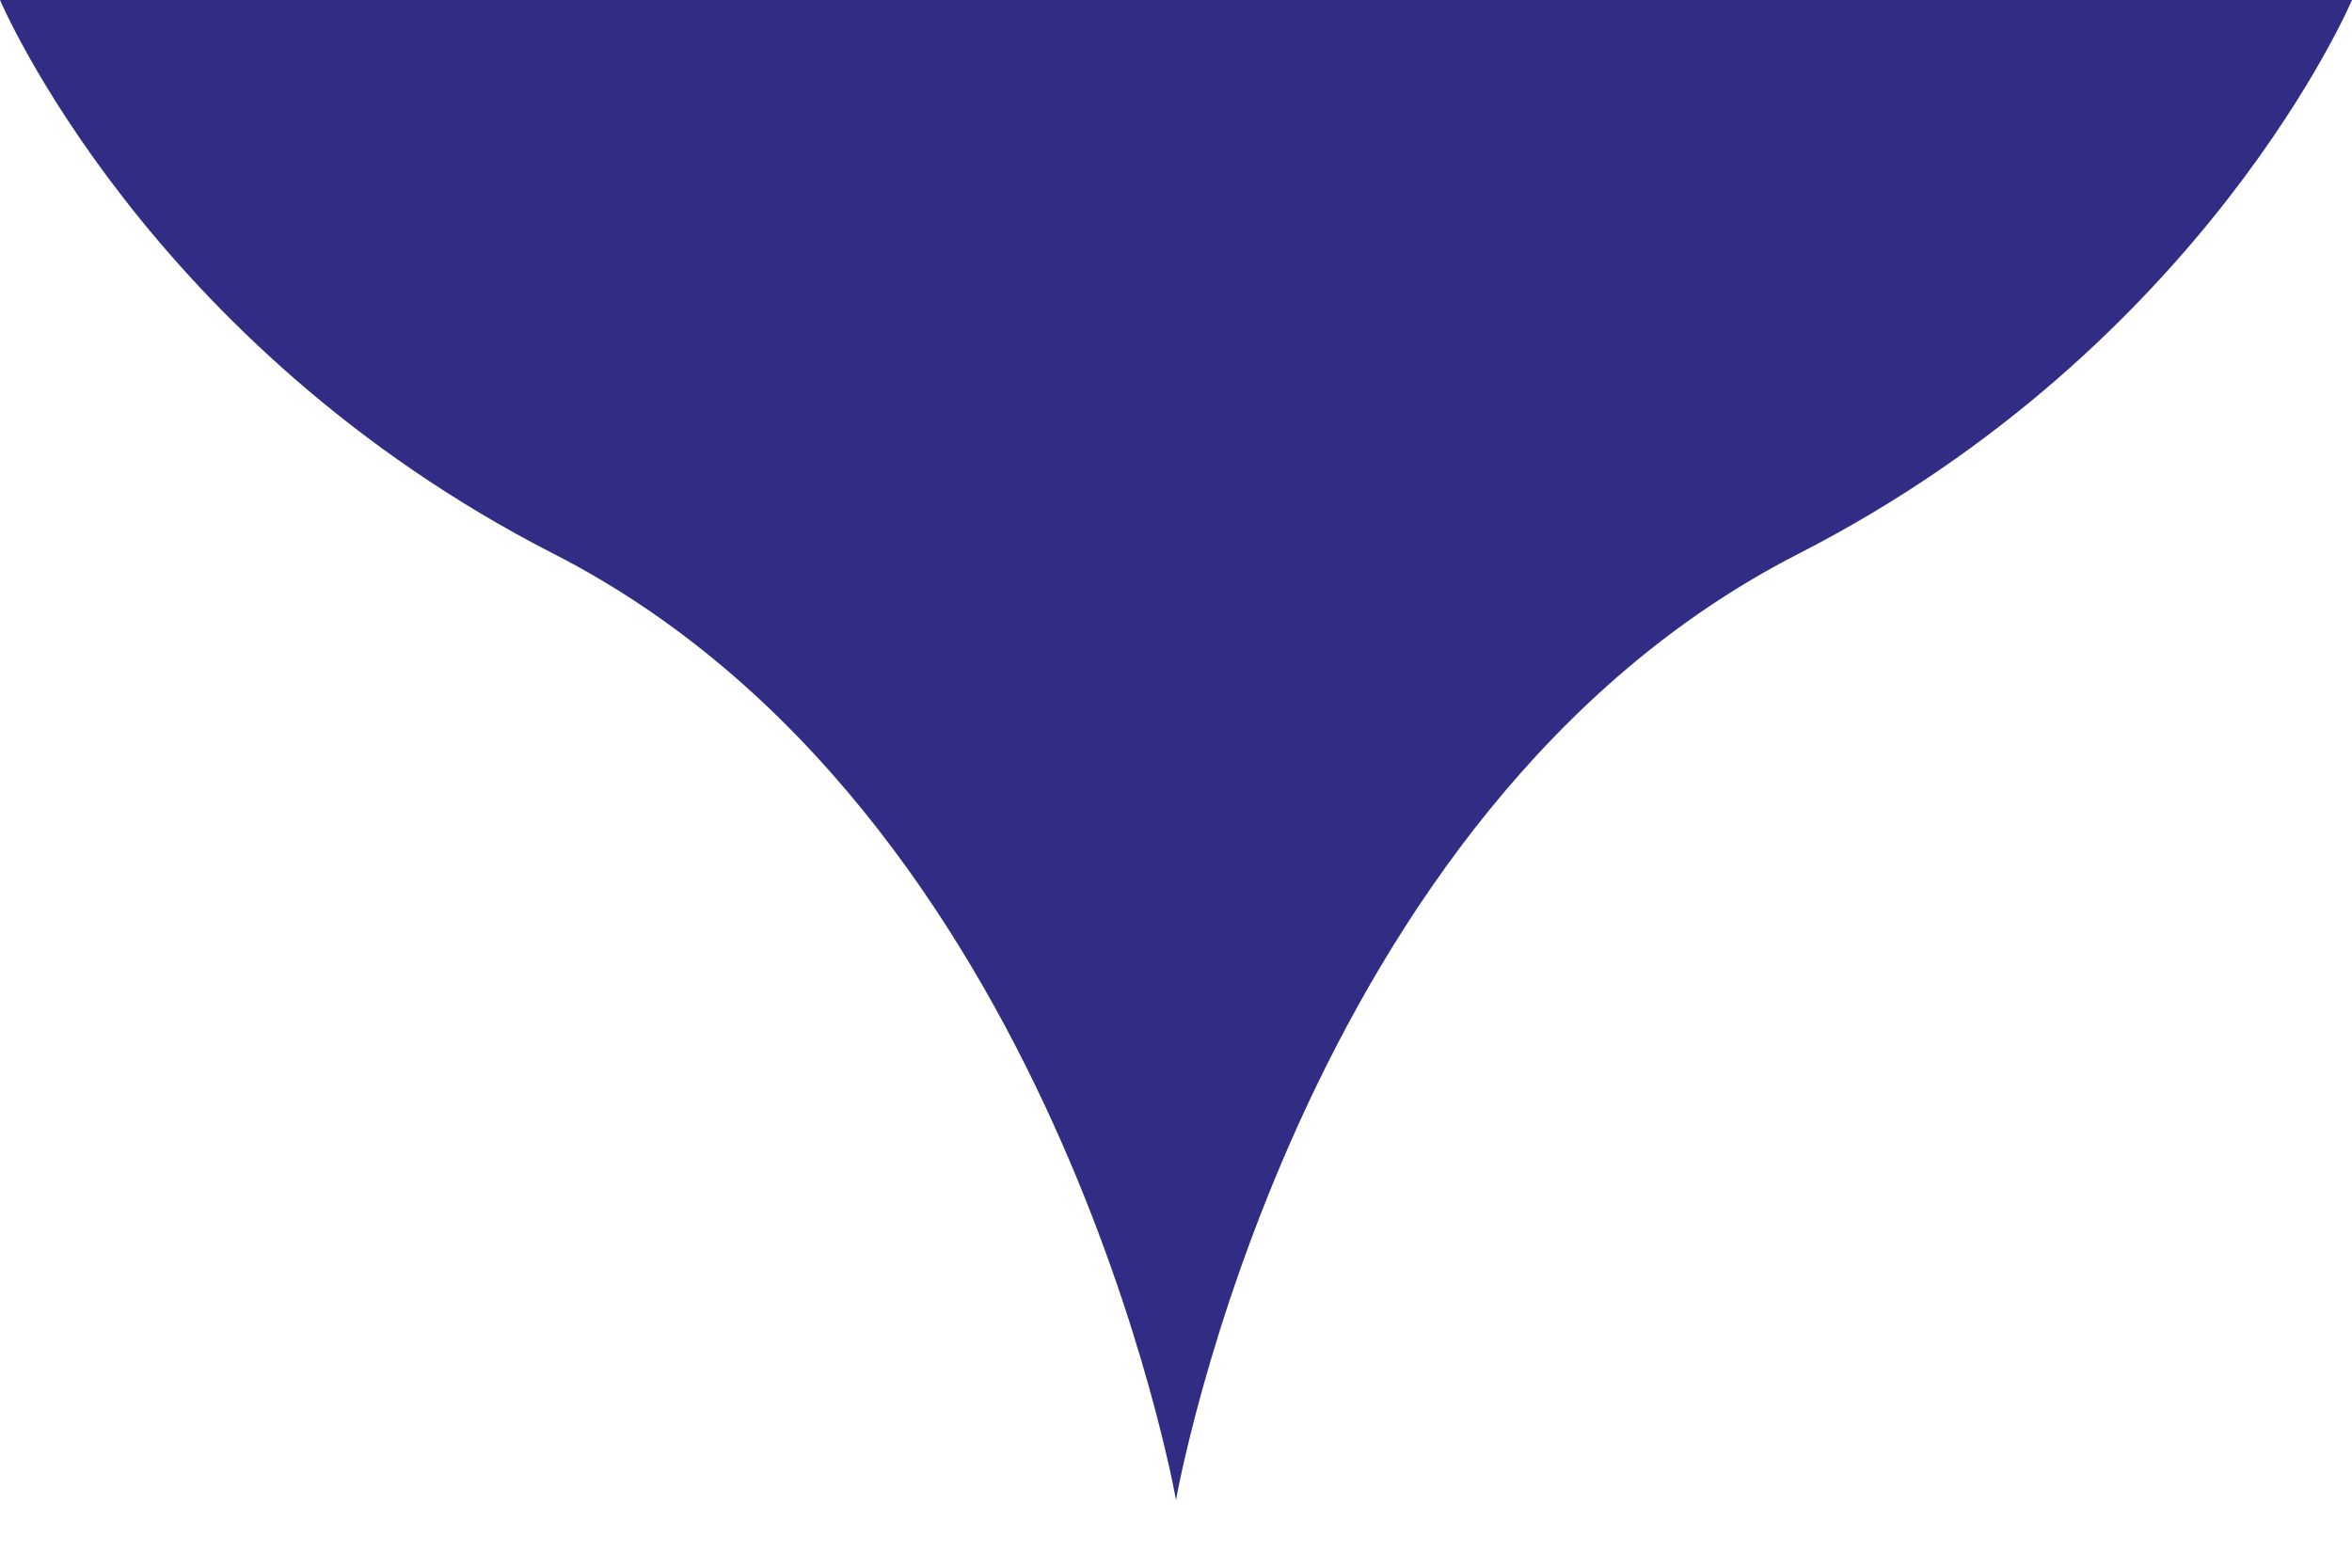
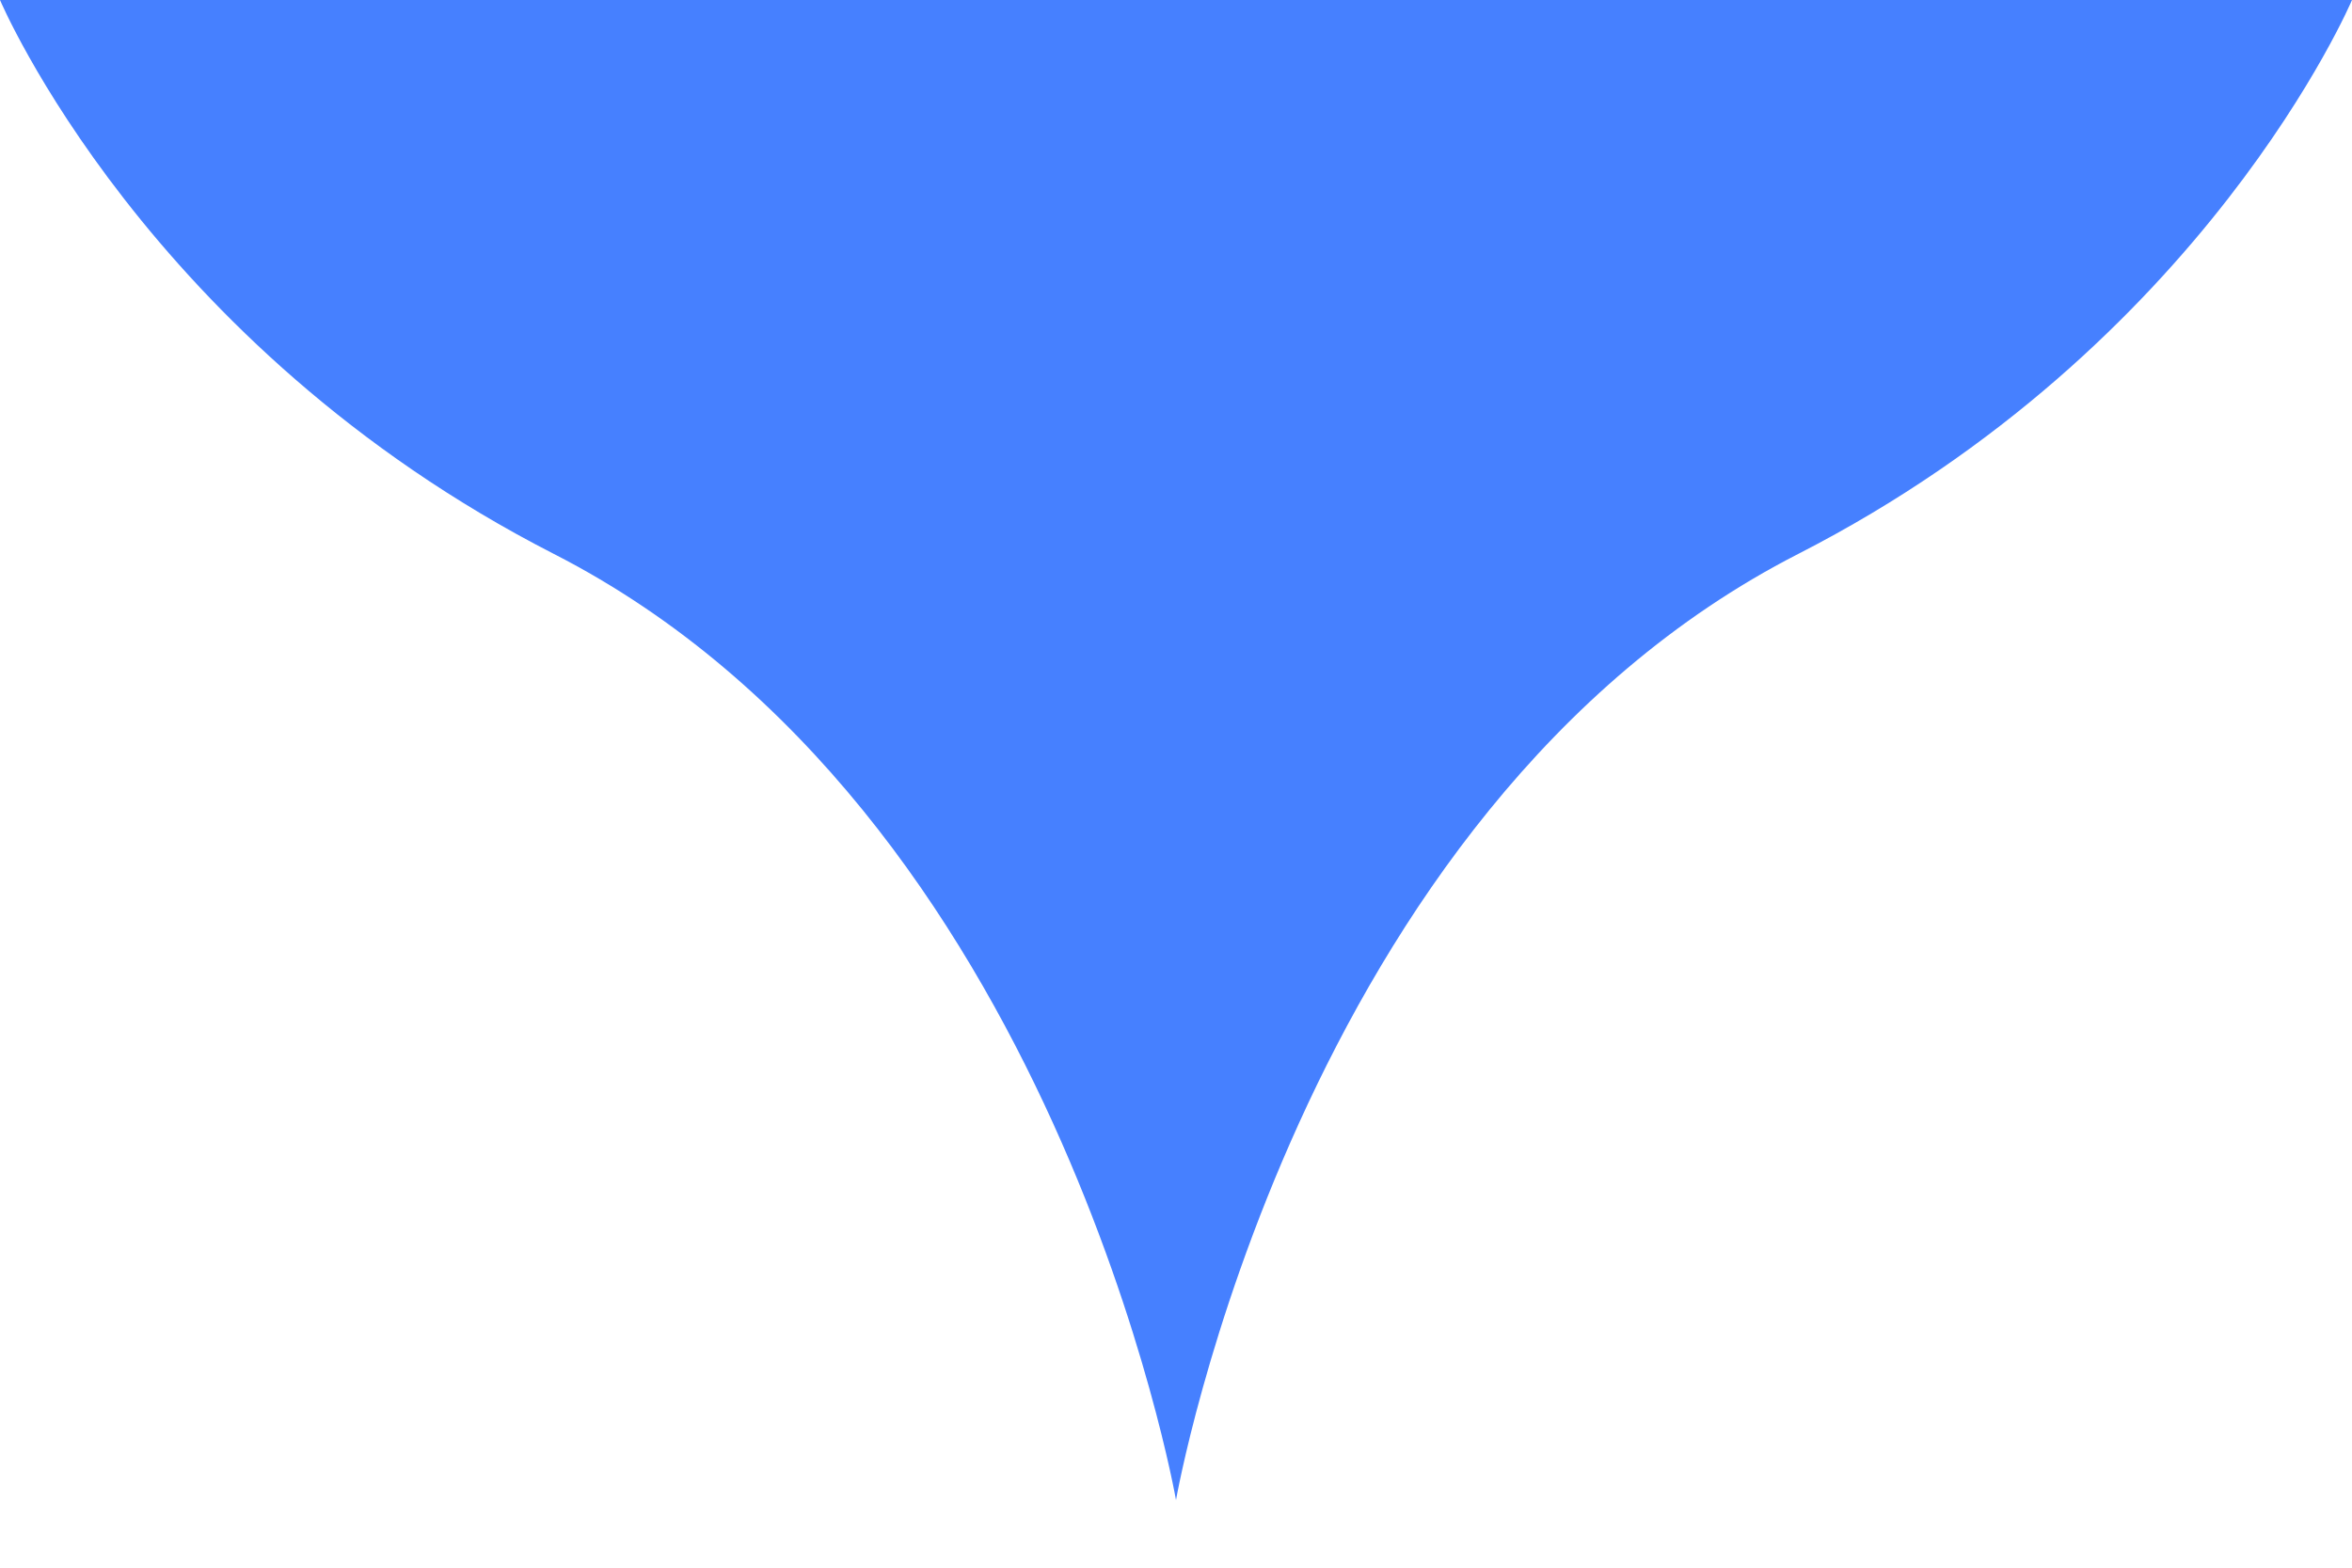
<svg xmlns="http://www.w3.org/2000/svg" version="1.1" width="30px" height="20px" viewBox="0 0 30 20">
  <g>
-     <path fill="#312D85" d="M7.065,7.067C13.462,10.339,15,19.137,15,19.137V0H0C0,0,1.865,4.407,7.065,7.067z" />
-     <path fill="#312D85" d="M15,0v19.137c0,0,1.537-8.797,7.936-12.07C28.135,4.407,30,0,30,0H15z" />
+     <path fill="#4680ff" d="M7.065,7.067C13.462,10.339,15,19.137,15,19.137V0H0C0,0,1.865,4.407,7.065,7.067z" />
+     <path fill="#4680ff" d="M15,0v19.137c0,0,1.537-8.797,7.936-12.07C28.135,4.407,30,0,30,0H15z" />
  </g>
</svg>
